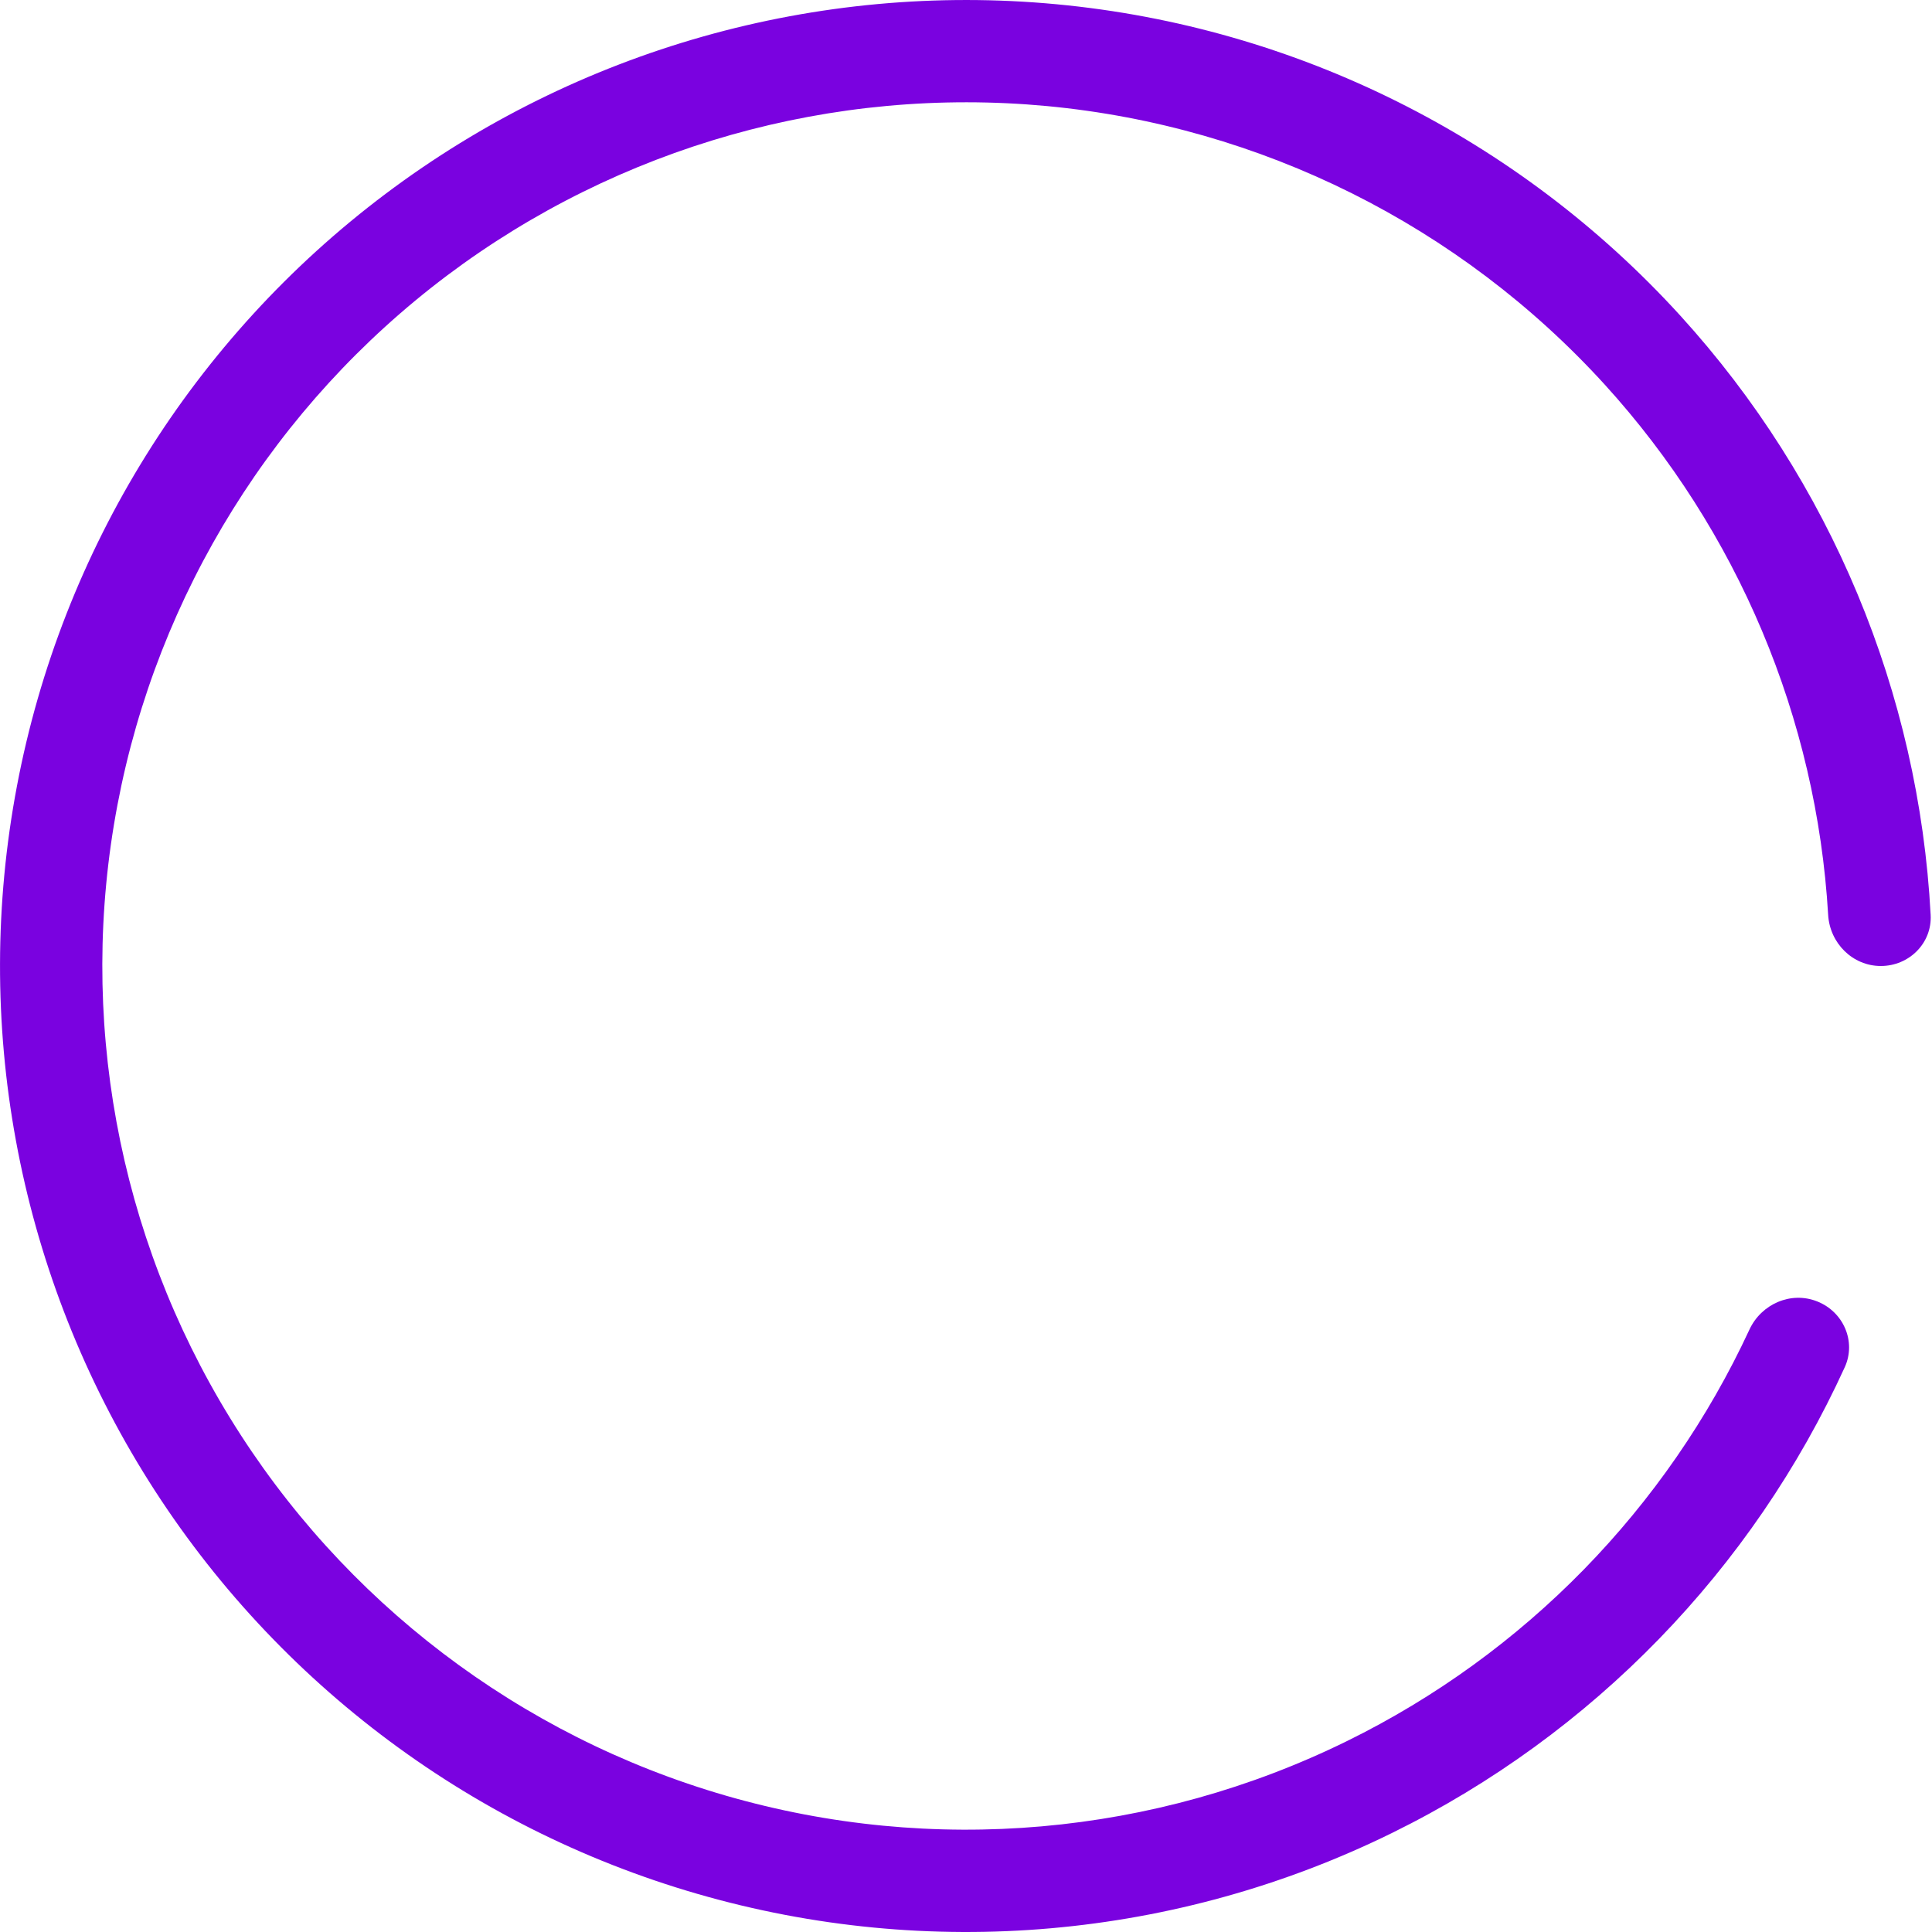
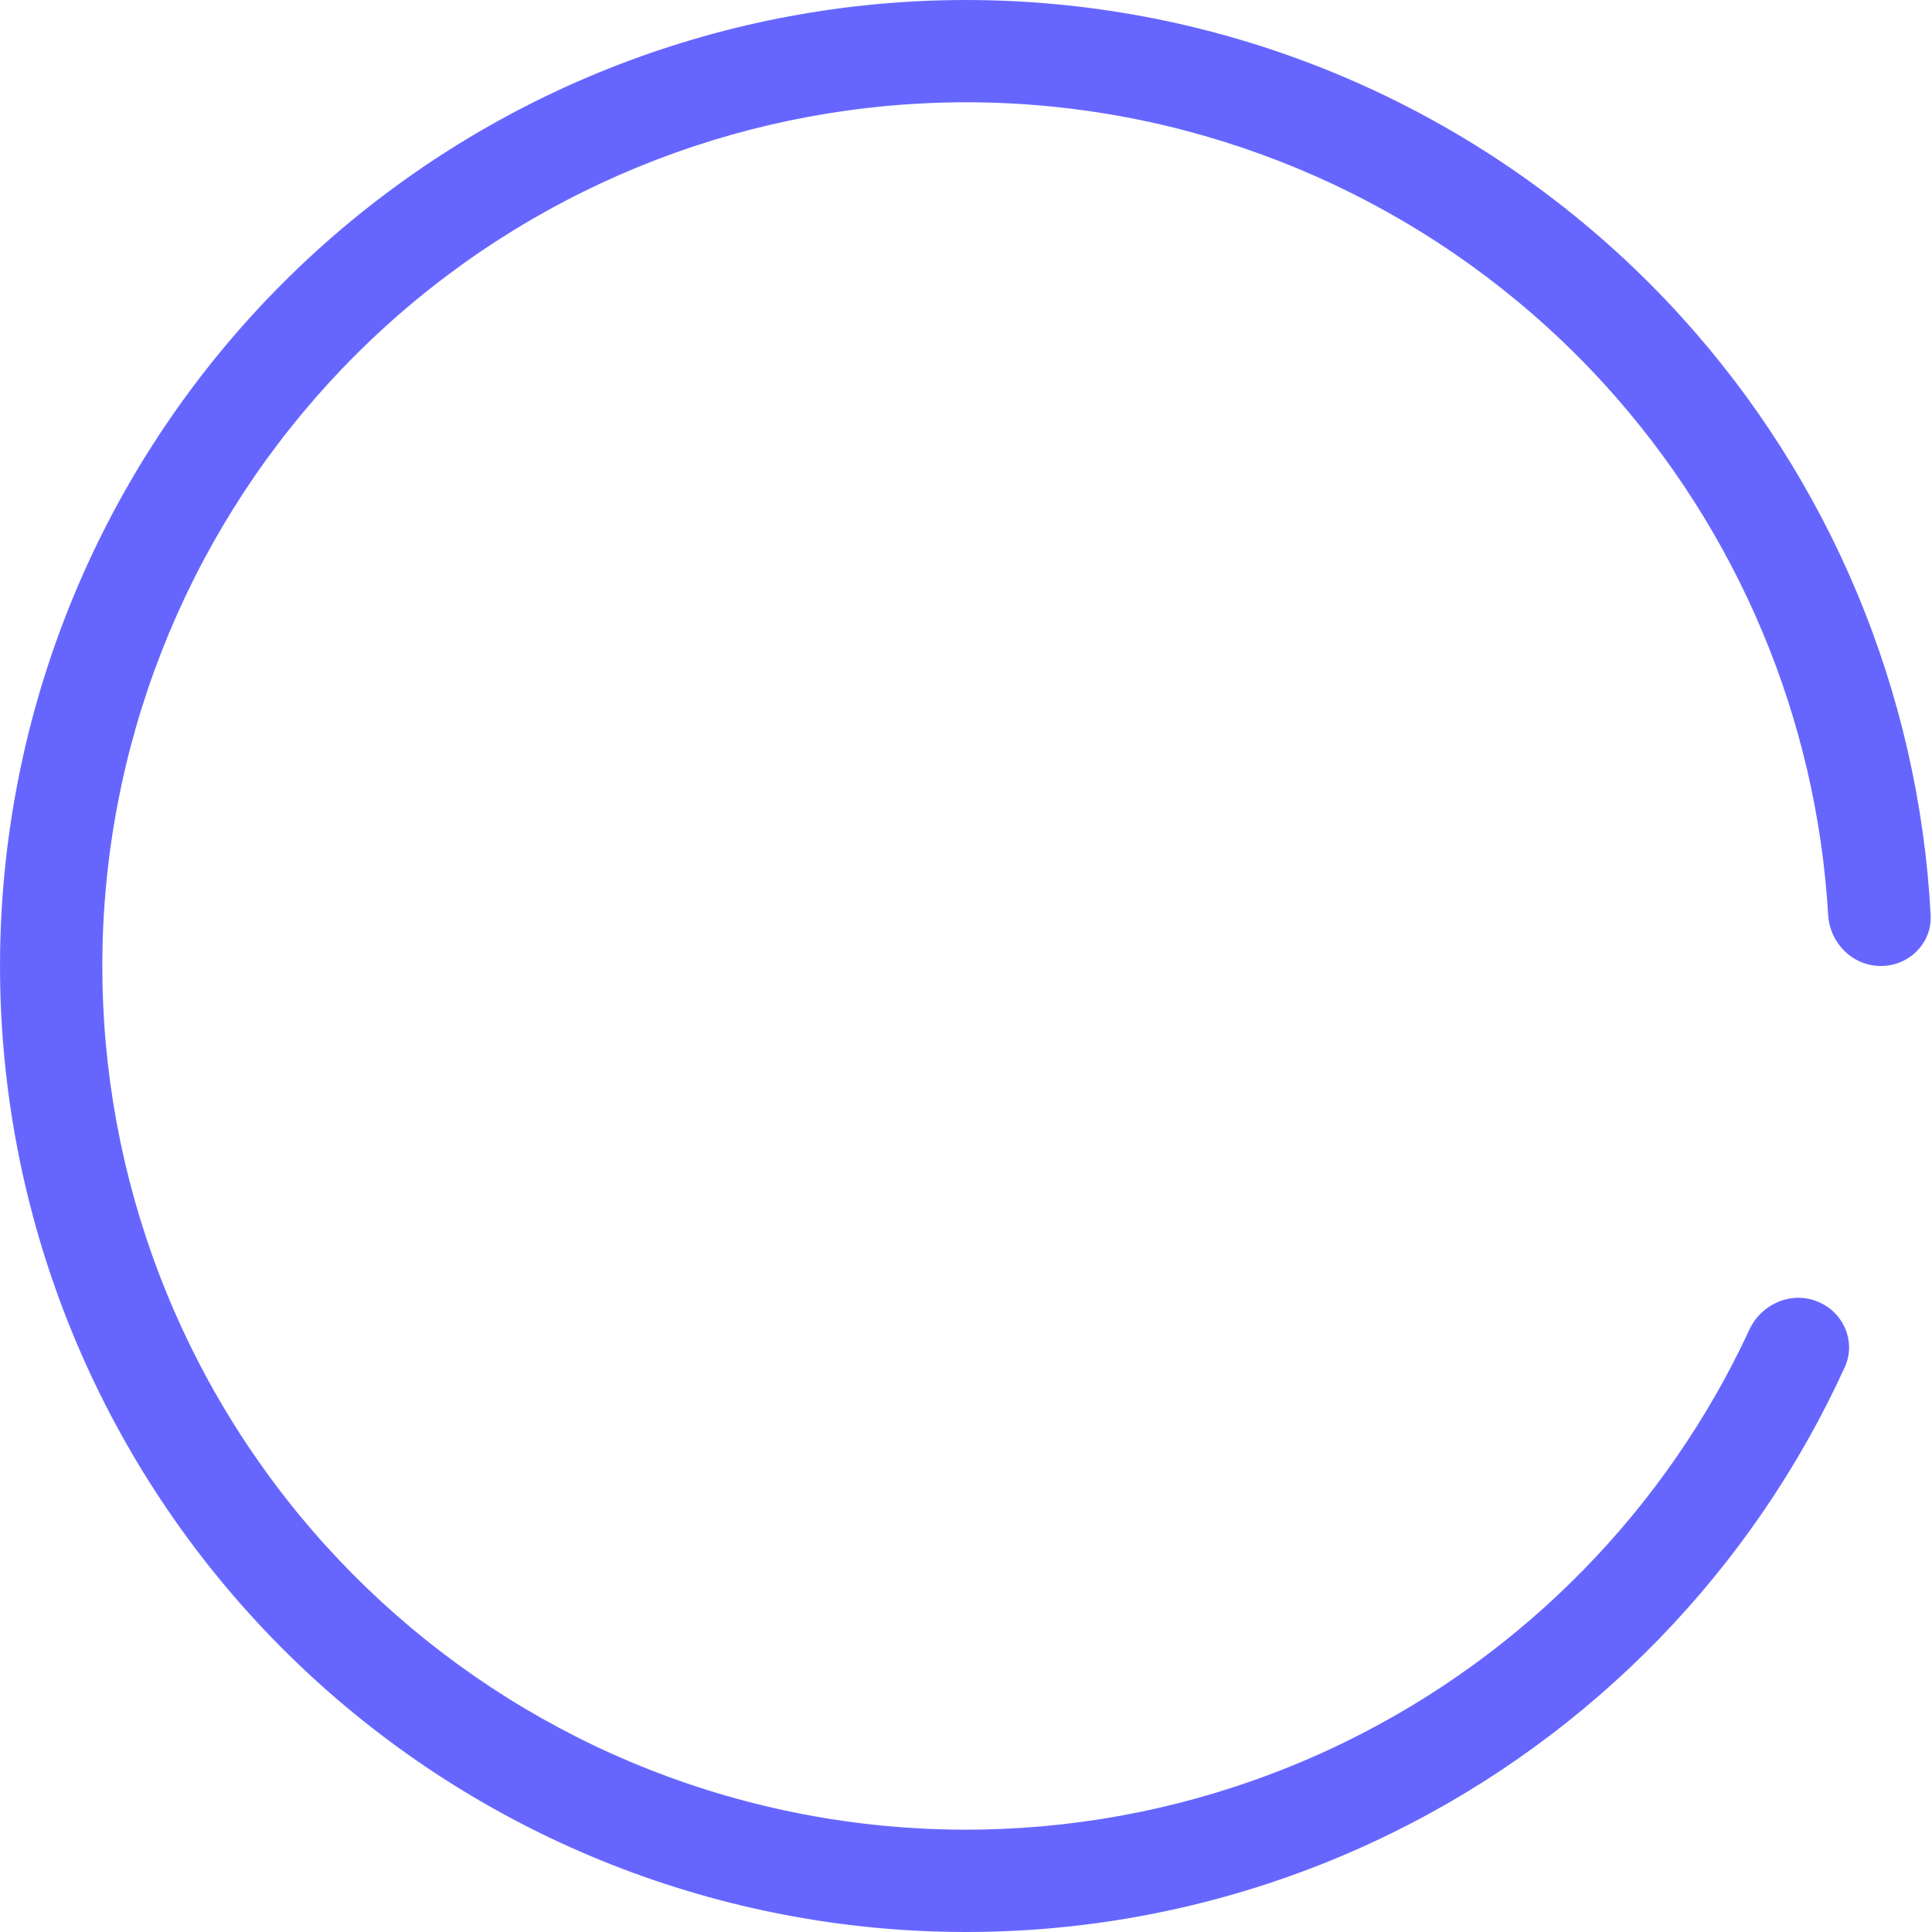
<svg xmlns="http://www.w3.org/2000/svg" width="20" height="20" viewBox="0 0 20 20" fill="none">
-   <path d="M19.47 10C19.763 10 20.002 9.763 19.986 9.471C19.864 7.172 18.952 4.979 17.395 3.268C15.719 1.427 13.416 0.277 10.937 0.044C8.458 -0.189 5.981 0.511 3.991 2.007C2.001 3.503 0.64 5.688 0.176 8.134C-0.289 10.581 0.176 13.112 1.479 15.234C2.782 17.355 4.83 18.915 7.222 19.606C9.614 20.298 12.178 20.073 14.412 18.974C16.488 17.953 18.141 16.247 19.097 14.153C19.218 13.887 19.083 13.579 18.811 13.472C18.539 13.364 18.233 13.499 18.11 13.764C17.252 15.613 15.784 17.119 13.945 18.023C11.947 19.006 9.655 19.207 7.516 18.589C5.378 17.971 3.547 16.576 2.382 14.68C1.216 12.783 0.801 10.519 1.216 8.332C1.631 6.145 2.848 4.191 4.627 2.853C6.407 1.516 8.621 0.89 10.838 1.098C13.054 1.307 15.113 2.335 16.612 3.981C17.991 5.497 18.805 7.436 18.925 9.471C18.942 9.763 19.178 10 19.47 10Z" fill="#7A02E0" />
+   <path d="M19.47 10C19.763 10 20.002 9.763 19.986 9.471C19.864 7.172 18.952 4.979 17.395 3.268C15.719 1.427 13.416 0.277 10.937 0.044C8.458 -0.189 5.981 0.511 3.991 2.007C2.001 3.503 0.64 5.688 0.176 8.134C-0.289 10.581 0.176 13.112 1.479 15.234C2.782 17.355 4.83 18.915 7.222 19.606C9.614 20.298 12.178 20.073 14.412 18.974C16.488 17.953 18.141 16.247 19.097 14.153C19.218 13.887 19.083 13.579 18.811 13.472C18.539 13.364 18.233 13.499 18.11 13.764C17.252 15.613 15.784 17.119 13.945 18.023C11.947 19.006 9.655 19.207 7.516 18.589C5.378 17.971 3.547 16.576 2.382 14.68C1.216 12.783 0.801 10.519 1.216 8.332C1.631 6.145 2.848 4.191 4.627 2.853C6.407 1.516 8.621 0.89 10.838 1.098C13.054 1.307 15.113 2.335 16.612 3.981C17.991 5.497 18.805 7.436 18.925 9.471C18.942 9.763 19.178 10 19.47 10Z" fill="#6666FF" />
</svg>
